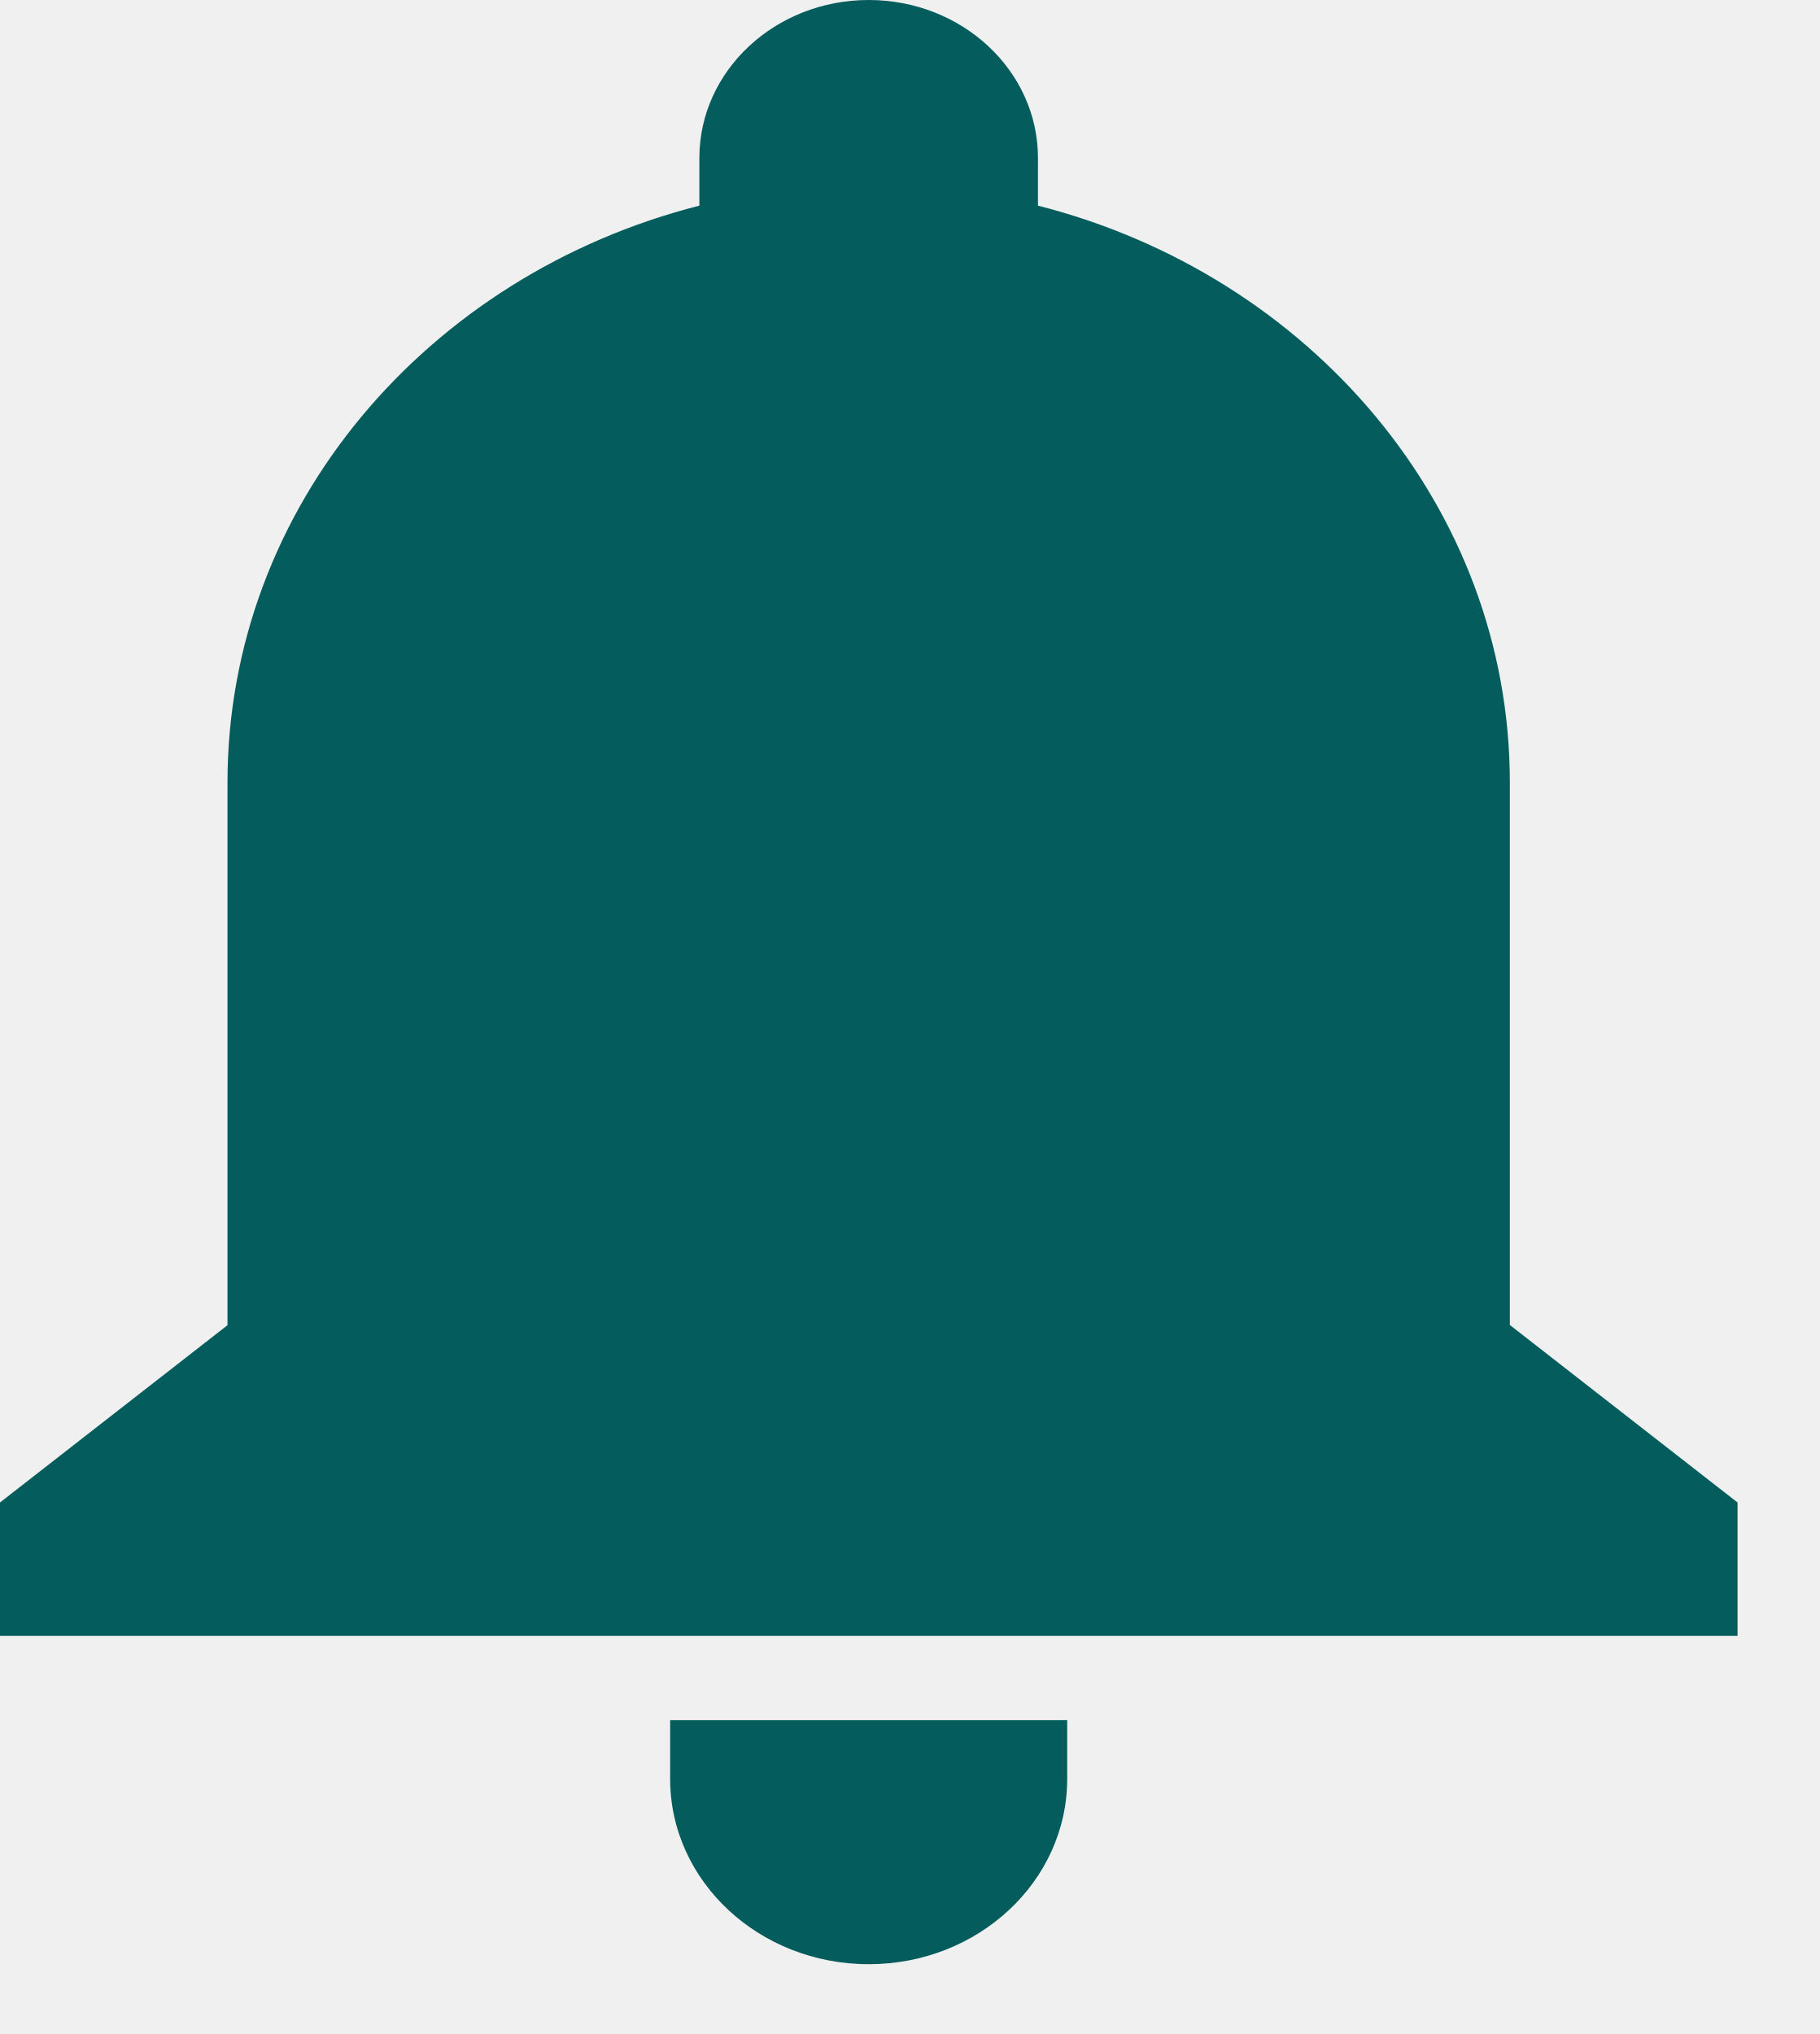
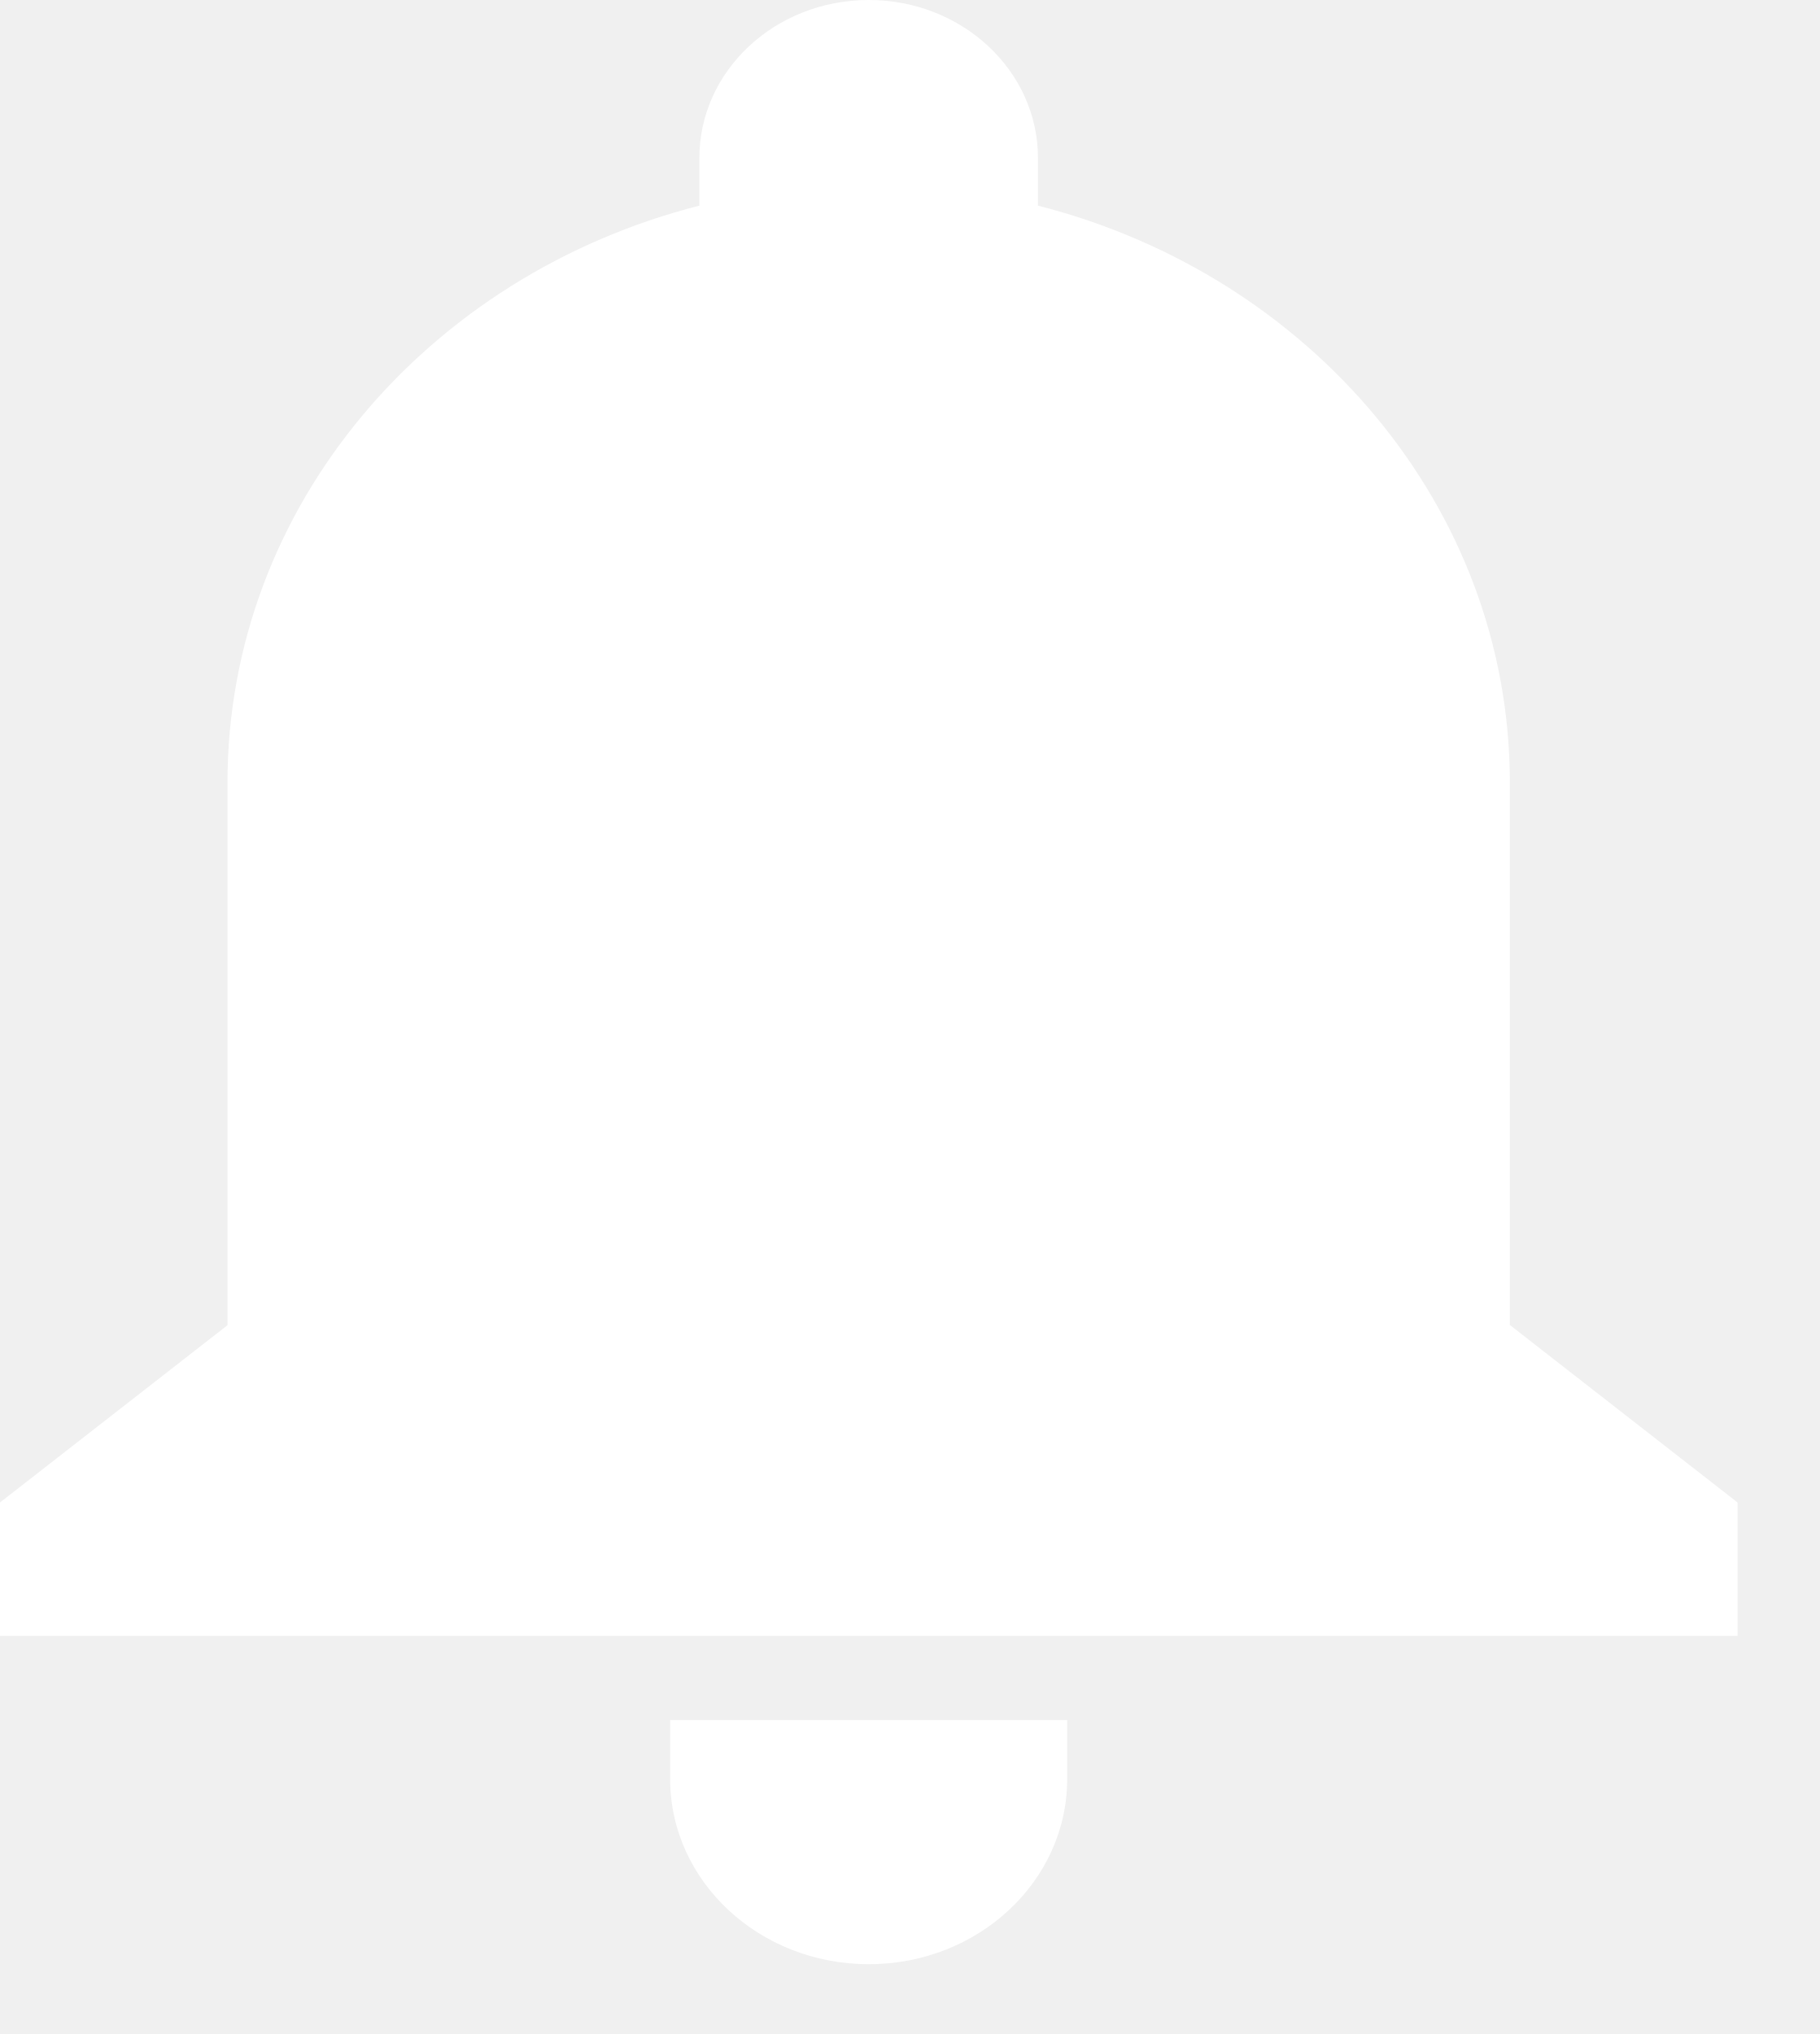
<svg xmlns="http://www.w3.org/2000/svg" width="17" height="19" viewBox="0 0 17 19" fill="none">
-   <path d="M14.104 12.377V7.311C14.104 4.736 12.236 2.568 9.696 1.921V1.476C9.696 0.661 8.988 0 8.115 0C7.241 0 6.533 0.661 6.533 1.476V1.921C3.992 2.568 2.125 4.735 2.125 7.311V12.379L0 14.035V15.281H16.231V14.035L14.104 12.377Z" fill="#055C5C" />
-   <path d="M6.26 16.617C6.26 17.573 7.091 18.348 8.115 18.348C9.139 18.348 9.969 17.573 9.969 16.617V16.068H6.26V16.617Z" fill="#055C5C" />
+   <path d="M14.104 12.377V7.311C14.104 4.736 12.236 2.568 9.696 1.921V1.476C9.696 0.661 8.988 0 8.115 0C7.241 0 6.533 0.661 6.533 1.476V1.921C3.992 2.568 2.125 4.735 2.125 7.311V12.379L0 14.035V15.281H16.231V14.035L14.104 12.377Z" fill="white" />
+   <path d="M6.26 16.617C6.26 17.573 7.091 18.348 8.115 18.348C9.139 18.348 9.969 17.573 9.969 16.617V16.068H6.26V16.617Z" fill="WHITE" />
</svg>
